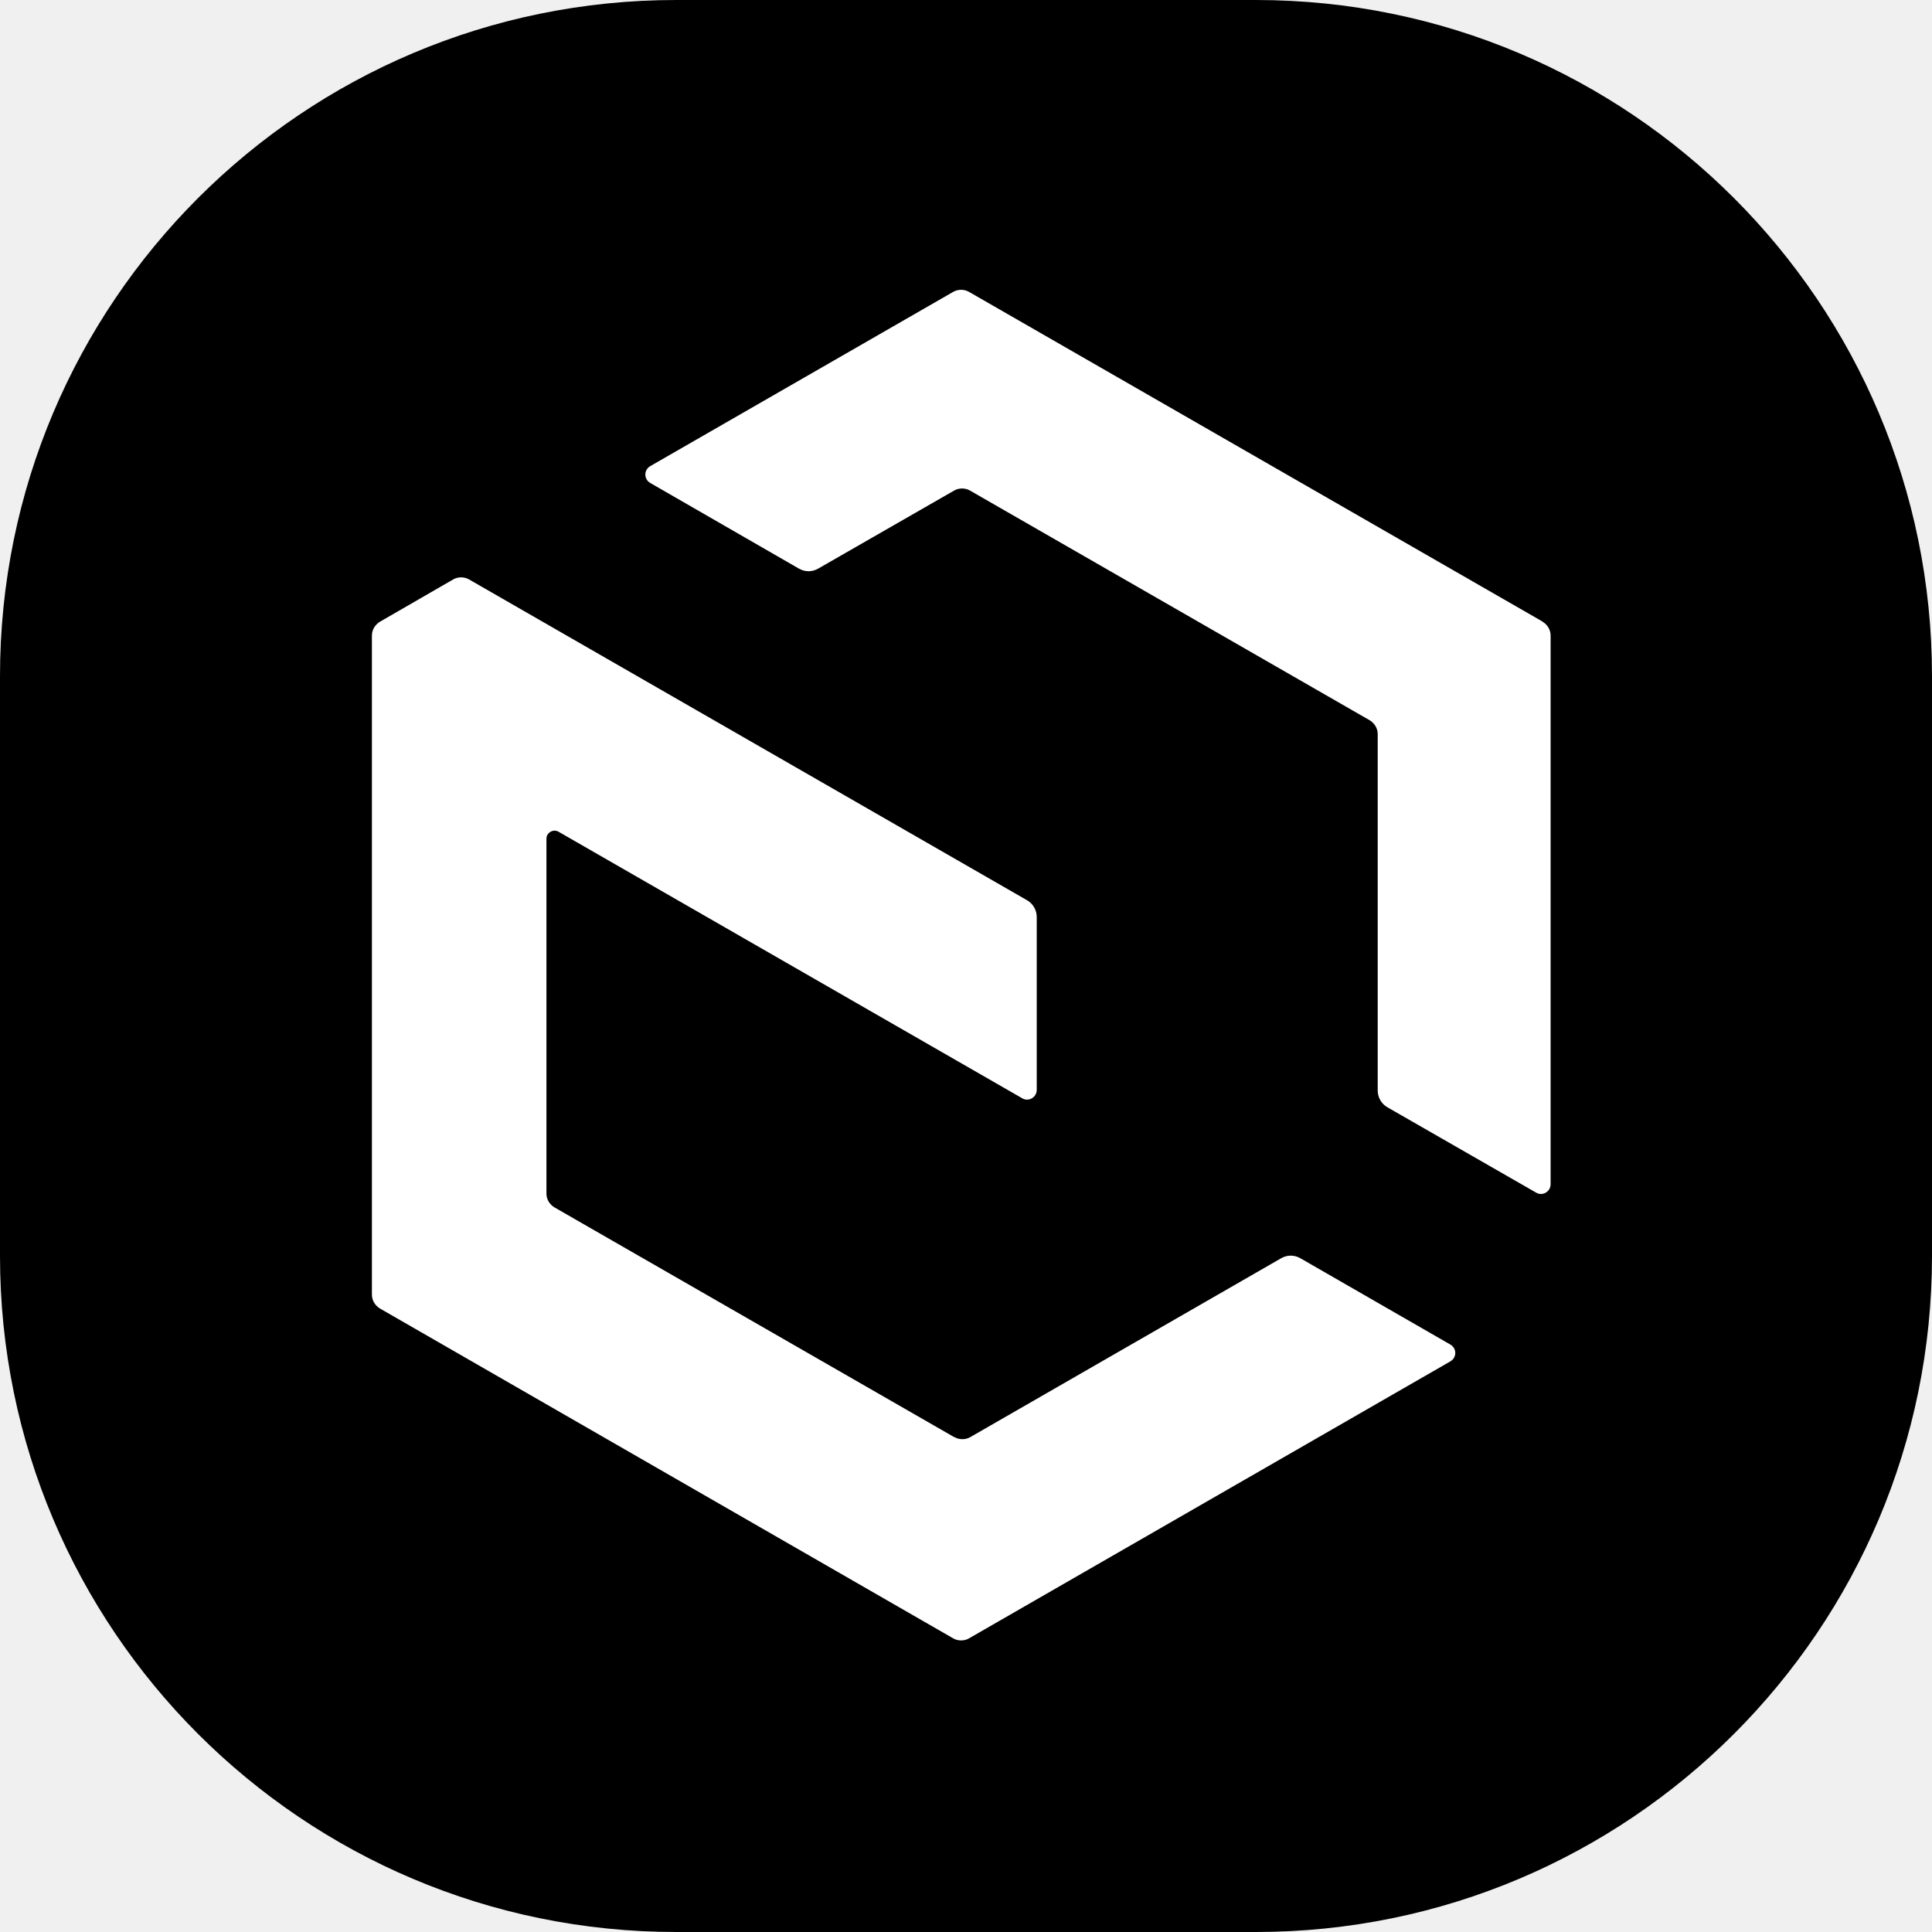
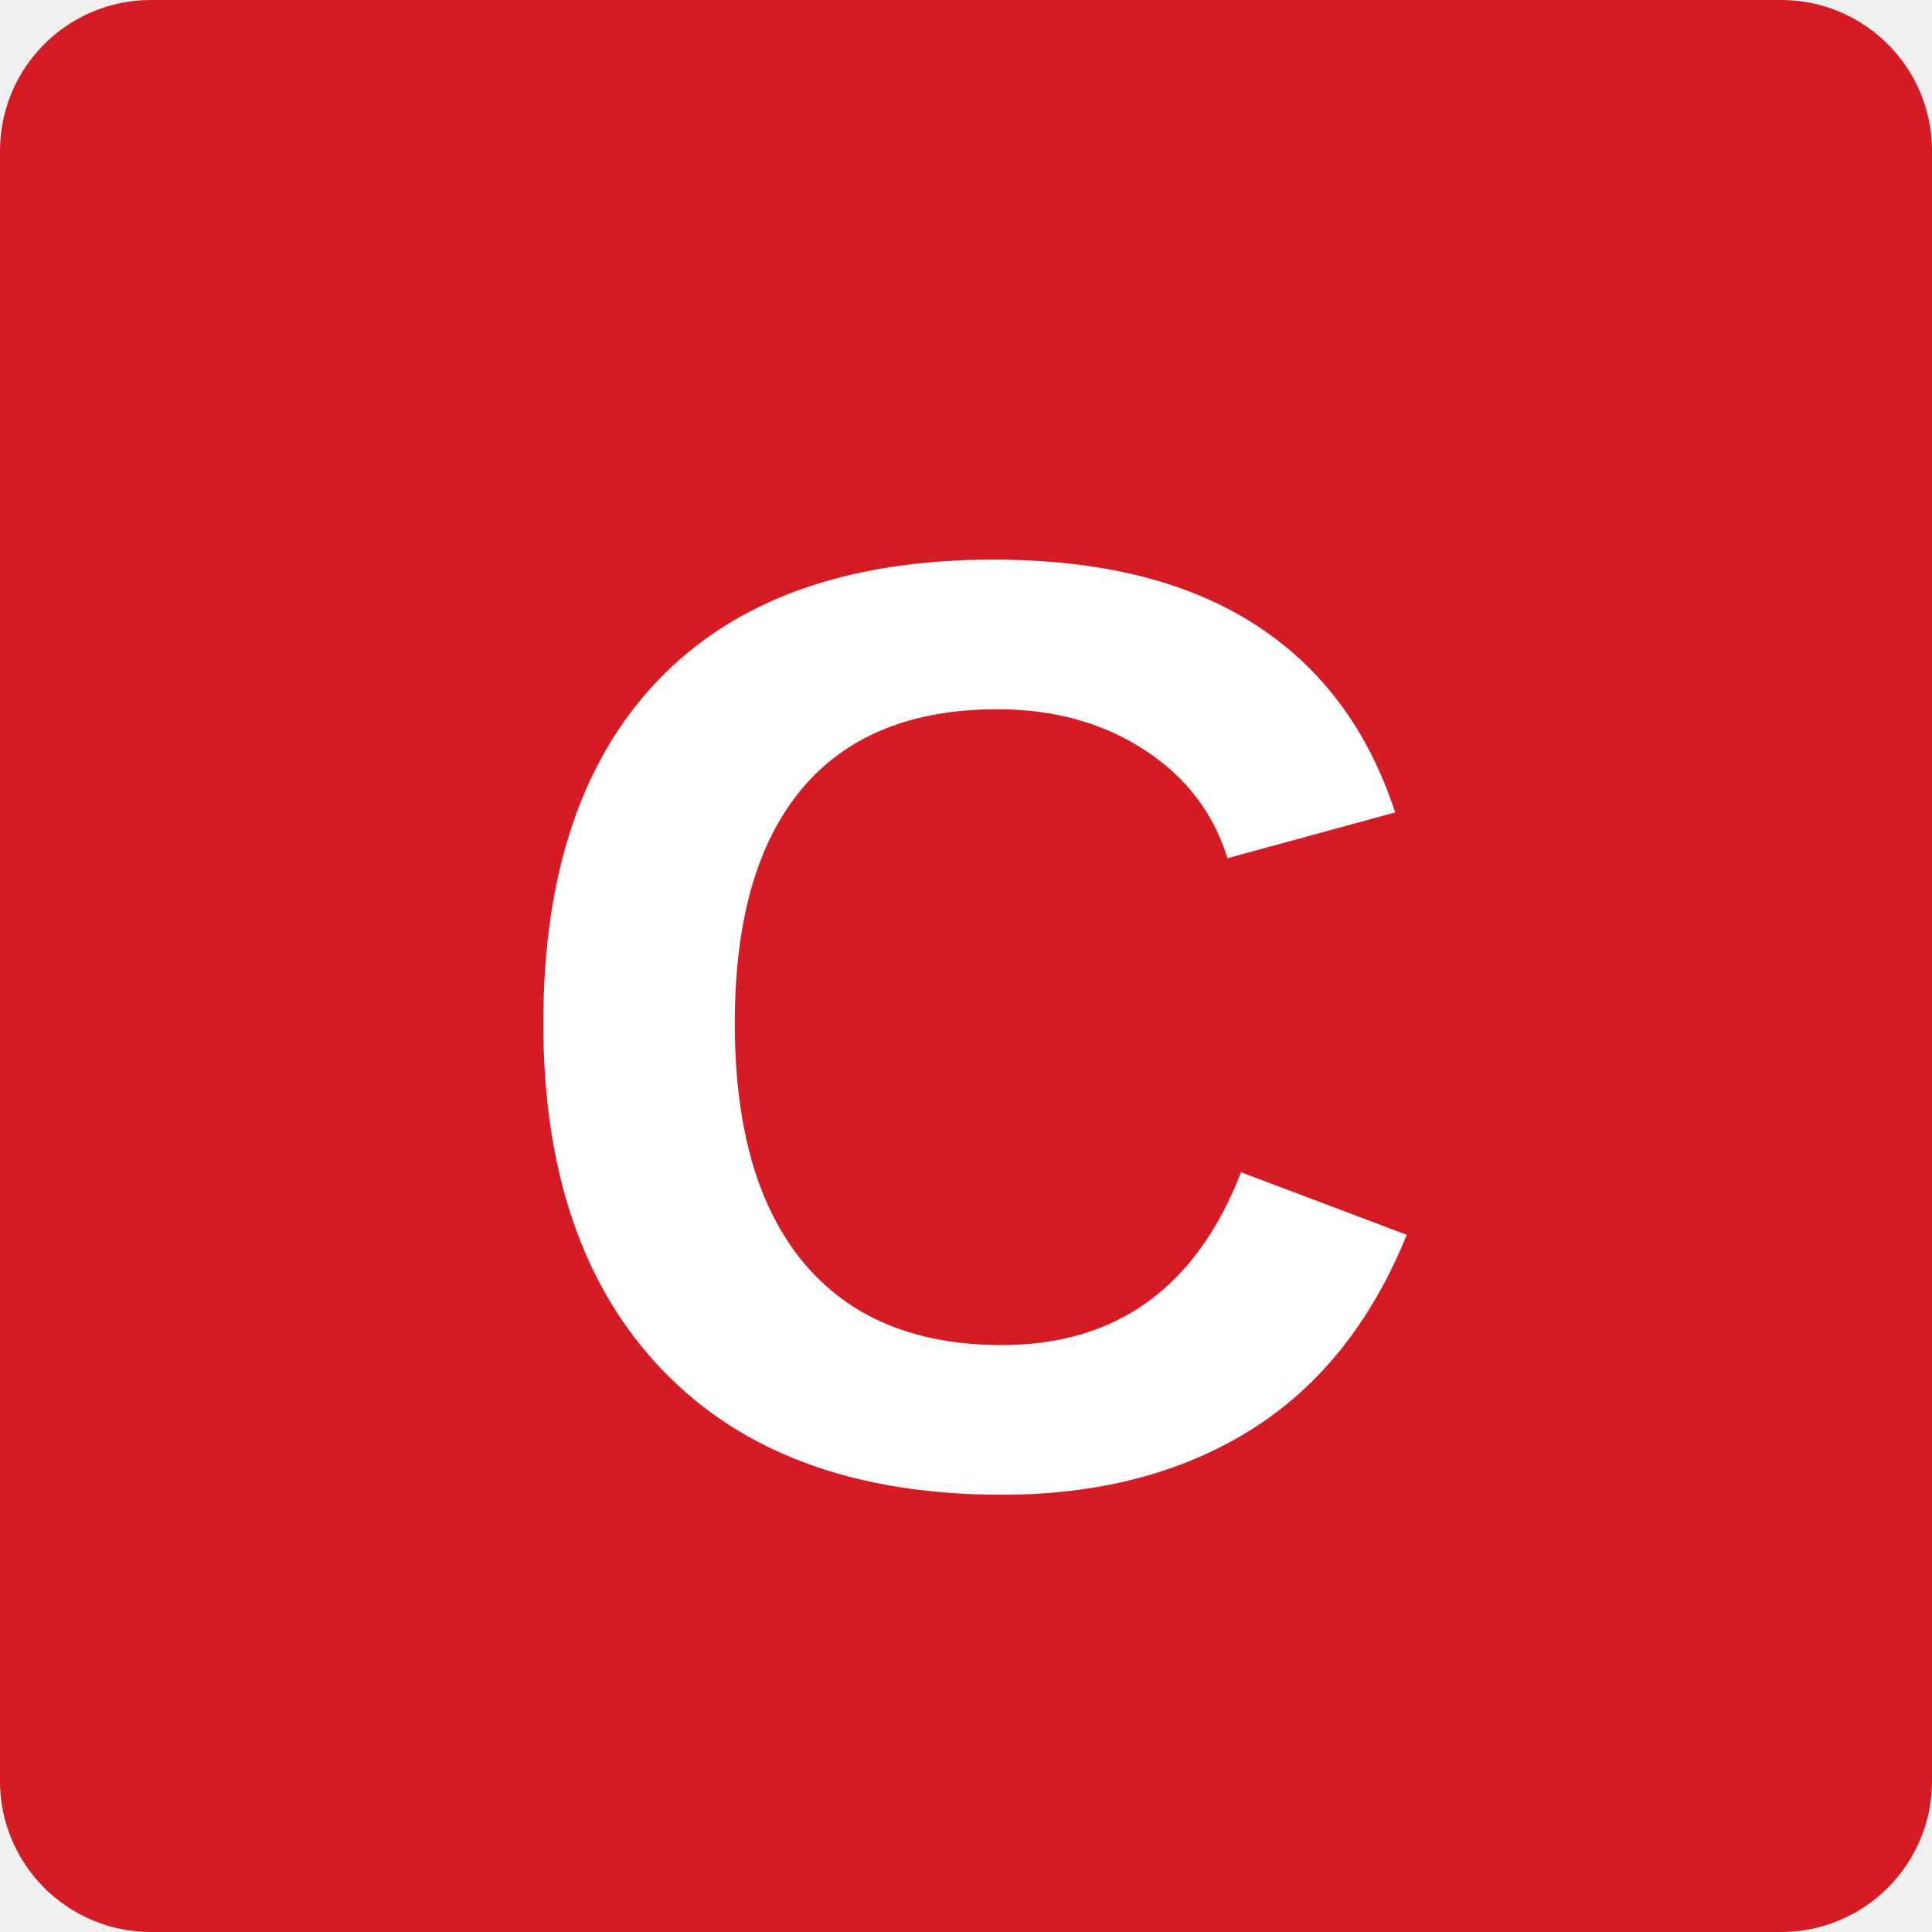
- <svg xmlns="http://www.w3.org/2000/svg" version="1.1" width="1000" height="1000">
-   <style>
-     #light-icon {
-       display: inline;
-     }
-     #dark-icon {
-       display: none;
-     }
- 
-     @media (prefers-color-scheme: dark) {
-       #light-icon {
-         display: none;
-       }
-       #dark-icon {
-         display: inline;
-       }
-     }
-   </style>
-   <g id="light-icon">
-     <svg version="1.1" width="1000" height="1000">
-       <g clip-path="url(#SvgjsClipPath1059)">
-         <rect width="1000" height="1000" fill="#000000" />
-         <g transform="matrix(5,0,0,5,192.5,150)">
-           <svg version="1.1" width="123" height="140">
-             <svg width="123" height="140" viewBox="0 0 123 140" fill="none">
-               <path d="M60.257 118.758L18.904 94.992C18.402 94.692 18.067 94.158 18.067 93.558V56.825C18.067 56.192 18.77 55.792 19.305 56.092L67.316 83.692C67.986 84.092 68.822 83.592 68.822 82.825V64.925C68.822 64.225 68.454 63.558 67.818 63.192L10.071 29.992C9.569 29.692 8.9 29.692 8.398 29.992L0.836 34.358C0.335 34.658 0 35.192 0 35.792V104.025C0 104.625 0.335 105.158 0.836 105.458L60.157 139.592C60.658 139.892 61.328 139.892 61.829 139.592L111.647 110.925C112.317 110.525 112.317 109.592 111.647 109.192L96.123 100.258C95.487 99.892 94.751 99.892 94.116 100.258L61.963 118.758C61.461 119.058 60.792 119.058 60.29 118.758H60.257Z" fill="white" />
-               <path d="M121.149 34.325L61.829 0.225C61.328 -0.075 60.658 -0.075 60.157 0.225L28.807 18.258C28.138 18.658 28.138 19.592 28.807 19.992L44.197 28.858C44.833 29.225 45.569 29.225 46.205 28.858L60.257 20.792C60.759 20.492 61.428 20.492 61.93 20.792L103.283 44.558C103.785 44.858 104.12 45.392 104.12 45.992V82.892C104.12 83.592 104.488 84.258 105.123 84.625L120.514 93.458C121.183 93.858 122.019 93.358 122.019 92.592V35.792C122.019 35.192 121.685 34.658 121.183 34.358L121.149 34.325Z" fill="white" />
-             </svg>
-           </svg>
-         </g>
-       </g>
-       <defs>
-         <clipPath id="SvgjsClipPath1059">
-           <rect width="1000" height="1000" x="0" y="0" rx="350" ry="350" />
-         </clipPath>
-       </defs>
-     </svg>
-   </g>
-   <g id="dark-icon">
-     <svg version="1.1" width="1000" height="1000">
-       <g clip-path="url(#SvgjsClipPath1060)">
-         <rect width="1000" height="1000" fill="#000000" />
-         <g transform="matrix(5,0,0,5,192.5,150)">
-           <svg version="1.1" width="123" height="140">
-             <svg width="123" height="140" viewBox="0 0 123 140" fill="none">
-               <path d="M60.257 118.758L18.904 94.992C18.402 94.692 18.067 94.158 18.067 93.558V56.825C18.067 56.192 18.77 55.792 19.305 56.092L67.316 83.692C67.986 84.092 68.822 83.592 68.822 82.825V64.925C68.822 64.225 68.454 63.558 67.818 63.192L10.071 29.992C9.569 29.692 8.9 29.692 8.398 29.992L0.836 34.358C0.335 34.658 0 35.192 0 35.792V104.025C0 104.625 0.335 105.158 0.836 105.458L60.157 139.592C60.658 139.892 61.328 139.892 61.829 139.592L111.647 110.925C112.317 110.525 112.317 109.592 111.647 109.192L96.123 100.258C95.487 99.892 94.751 99.892 94.116 100.258L61.963 118.758C61.461 119.058 60.792 119.058 60.29 118.758H60.257Z" fill="white" />
-               <path d="M121.149 34.325L61.829 0.225C61.328 -0.075 60.658 -0.075 60.157 0.225L28.807 18.258C28.138 18.658 28.138 19.592 28.807 19.992L44.197 28.858C44.833 29.225 45.569 29.225 46.205 28.858L60.257 20.792C60.759 20.492 61.428 20.492 61.93 20.792L103.283 44.558C103.785 44.858 104.12 45.392 104.12 45.992V82.892C104.12 83.592 104.488 84.258 105.123 84.625L120.514 93.458C121.183 93.858 122.019 93.358 122.019 92.592V35.792C122.019 35.192 121.685 34.658 121.183 34.358L121.149 34.325Z" fill="white" />
-             </svg>
-           </svg>
-         </g>
-       </g>
-       <defs>
-         <clipPath id="SvgjsClipPath1060">
-           <rect width="1000" height="1000" x="0" y="0" rx="350" ry="350" />
-         </clipPath>
-       </defs>
-     </svg>
-   </g>
+ <svg xmlns="http://www.w3.org/2000/svg" viewBox="0 0 512 512">
+   <rect width="512" height="512" rx="40" fill="#D51B24" />
+   <text x="50%" y="53%" text-anchor="middle" dominant-baseline="central" font-family="Arial, Helvetica, sans-serif" font-weight="900" font-size="350" fill="white">C</text>
</svg>
